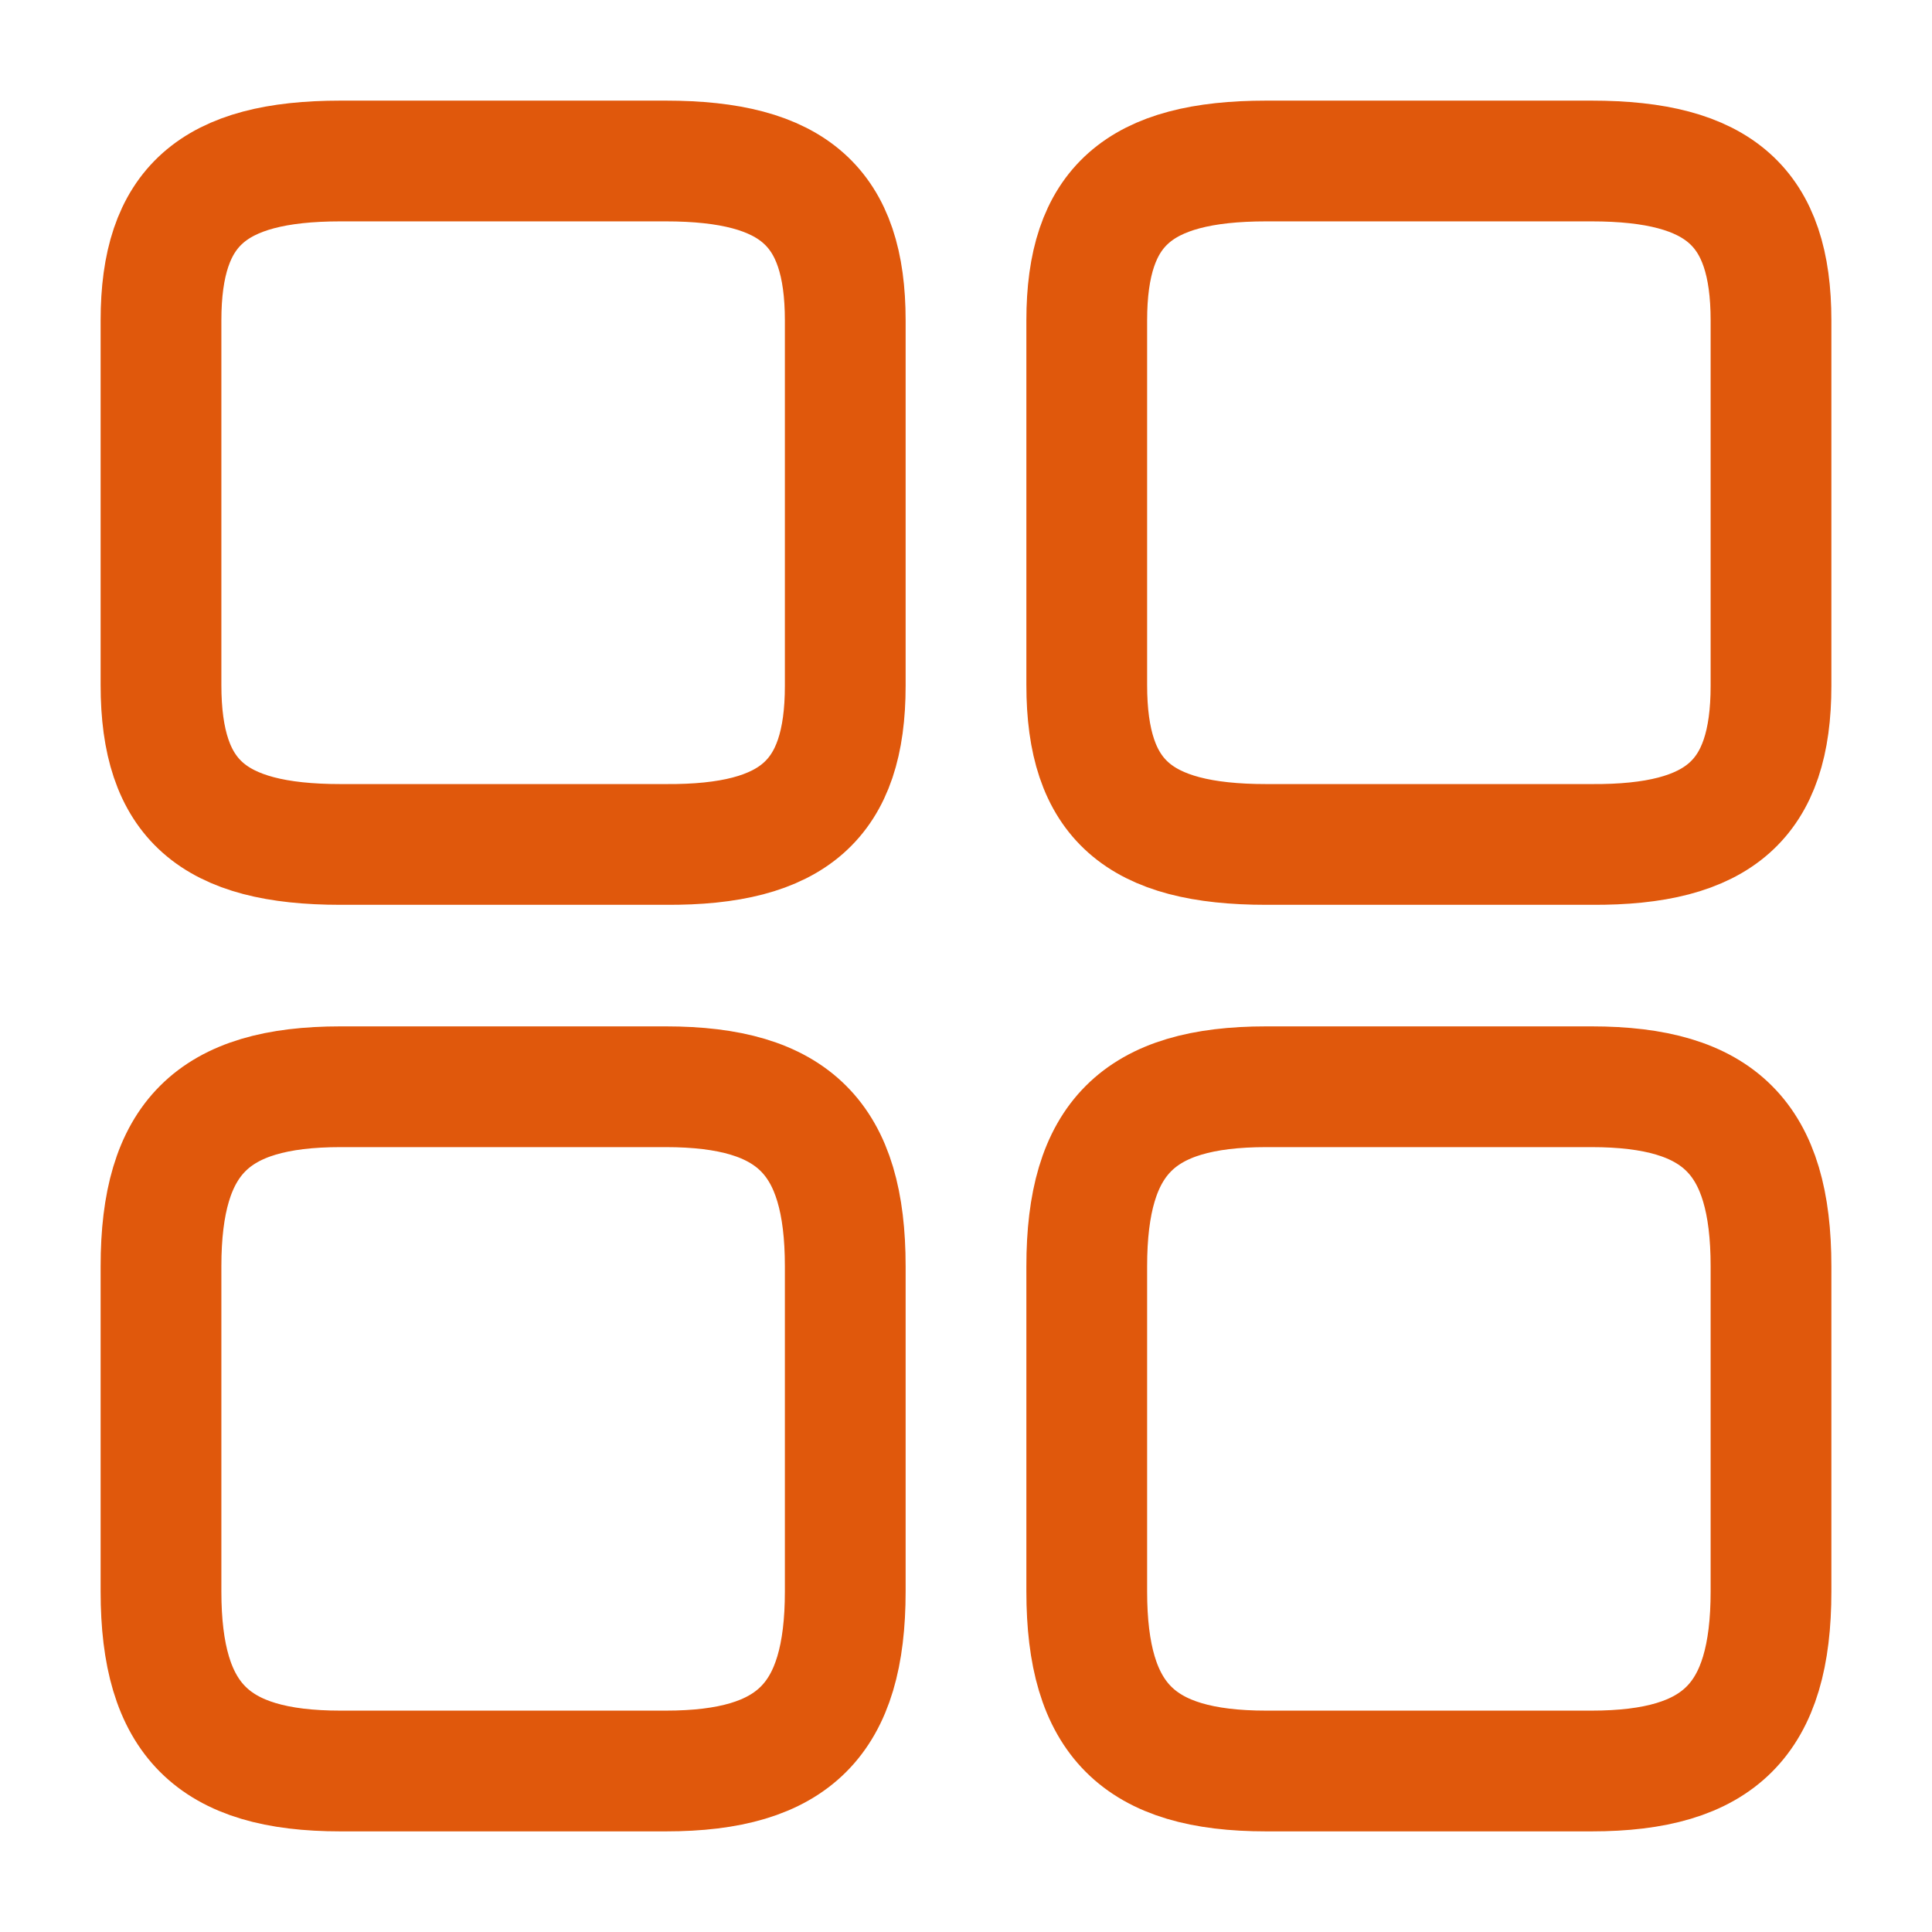
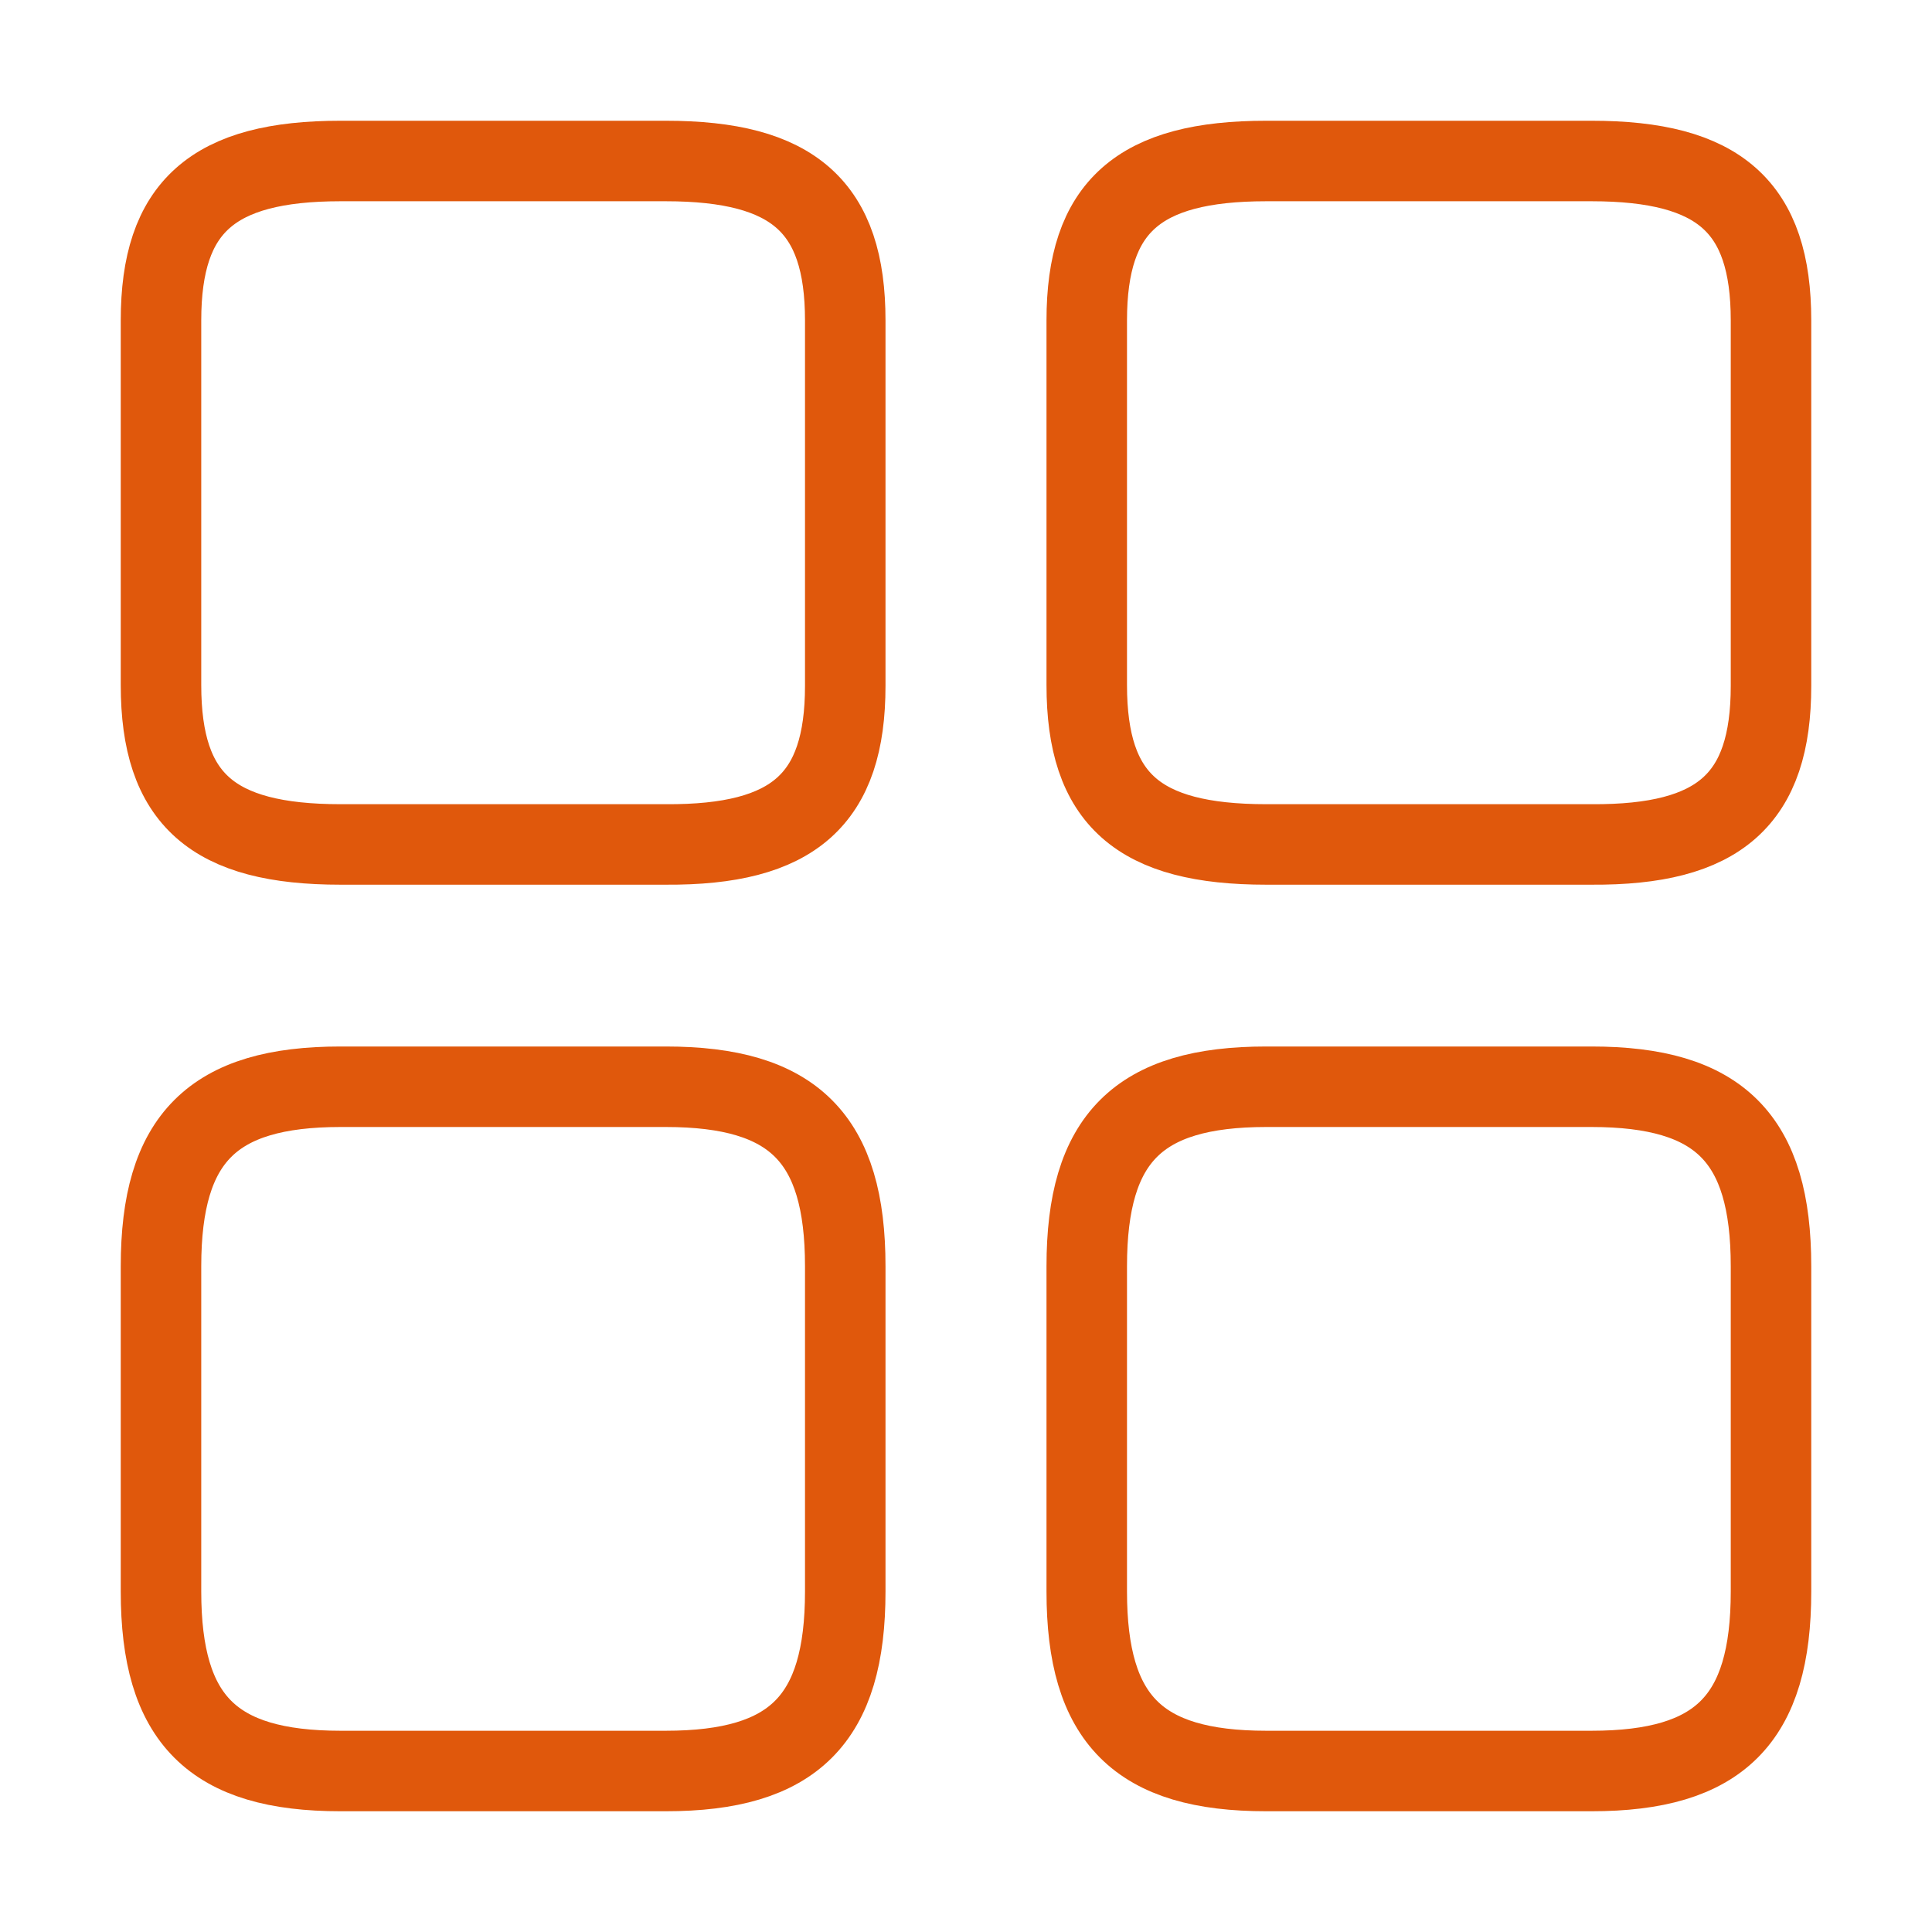
<svg xmlns="http://www.w3.org/2000/svg" width="24" height="24" viewBox="0 0 24 24" fill="none">
-   <path d="M22 8.52V3.98C22 2.57 21.36 2 19.77 2H15.73C14.14 2 13.5 2.57 13.5 3.98V8.51C13.5 9.93 14.14 10.49 15.73 10.49H19.77C21.36 10.5 22 9.93 22 8.52Z" stroke="#E0580C" stroke-width="1.5" stroke-linecap="round" stroke-linejoin="round" />
-   <path d="M22 19.77V15.73C22 14.14 21.36 13.5 19.77 13.5H15.73C14.14 13.5 13.5 14.14 13.5 15.73V19.77C13.5 21.36 14.14 22 15.73 22H19.77C21.36 22 22 21.36 22 19.77Z" stroke="#E0580C" stroke-width="1.5" stroke-linecap="round" stroke-linejoin="round" />
-   <path d="M10.5 8.52V3.98C10.5 2.57 9.86 2 8.27 2H4.23C2.64 2 2 2.57 2 3.98V8.51C2 9.93 2.64 10.49 4.23 10.49H8.27C9.86 10.5 10.5 9.93 10.5 8.52Z" stroke="#E0580C" stroke-width="1.5" stroke-linecap="round" stroke-linejoin="round" />
-   <path d="M10.5 19.77V15.73C10.5 14.14 9.86 13.5 8.27 13.5H4.23C2.64 13.5 2 14.14 2 15.73V19.77C2 21.36 2.64 22 4.23 22H8.27C9.86 22 10.5 21.36 10.5 19.77Z" stroke="#E0580C" stroke-width="1.5" stroke-linecap="round" stroke-linejoin="round" />
+   <path d="M22 8.52V3.98C22 2.57 21.36 2 19.77 2H15.73C14.14 2 13.5 2.57 13.5 3.98V8.51C13.5 9.93 14.14 10.49 15.73 10.49H19.77C21.36 10.5 22 9.93 22 8.52Z" stroke="#E0580C" strokeWidth="1.5" stroke-linecap="round" stroke-linejoin="round" />
+   <path d="M22 19.77V15.73C22 14.14 21.36 13.5 19.77 13.5H15.73C14.14 13.5 13.5 14.14 13.5 15.73V19.77C13.5 21.36 14.14 22 15.73 22H19.77C21.36 22 22 21.36 22 19.77Z" stroke="#E0580C" strokeWidth="1.5" stroke-linecap="round" stroke-linejoin="round" />
+   <path d="M10.5 8.52V3.98C10.5 2.57 9.86 2 8.27 2H4.23C2.64 2 2 2.57 2 3.98V8.51C2 9.93 2.64 10.49 4.23 10.49H8.27C9.86 10.5 10.5 9.93 10.5 8.52Z" stroke="#E0580C" strokeWidth="1.5" stroke-linecap="round" stroke-linejoin="round" />
+   <path d="M10.5 19.77V15.73C10.5 14.14 9.86 13.5 8.27 13.5H4.23C2.64 13.5 2 14.14 2 15.73V19.77C2 21.36 2.64 22 4.23 22H8.27C9.86 22 10.5 21.36 10.5 19.77Z" stroke="#E0580C" strokeWidth="1.5" stroke-linecap="round" stroke-linejoin="round" />
</svg>
